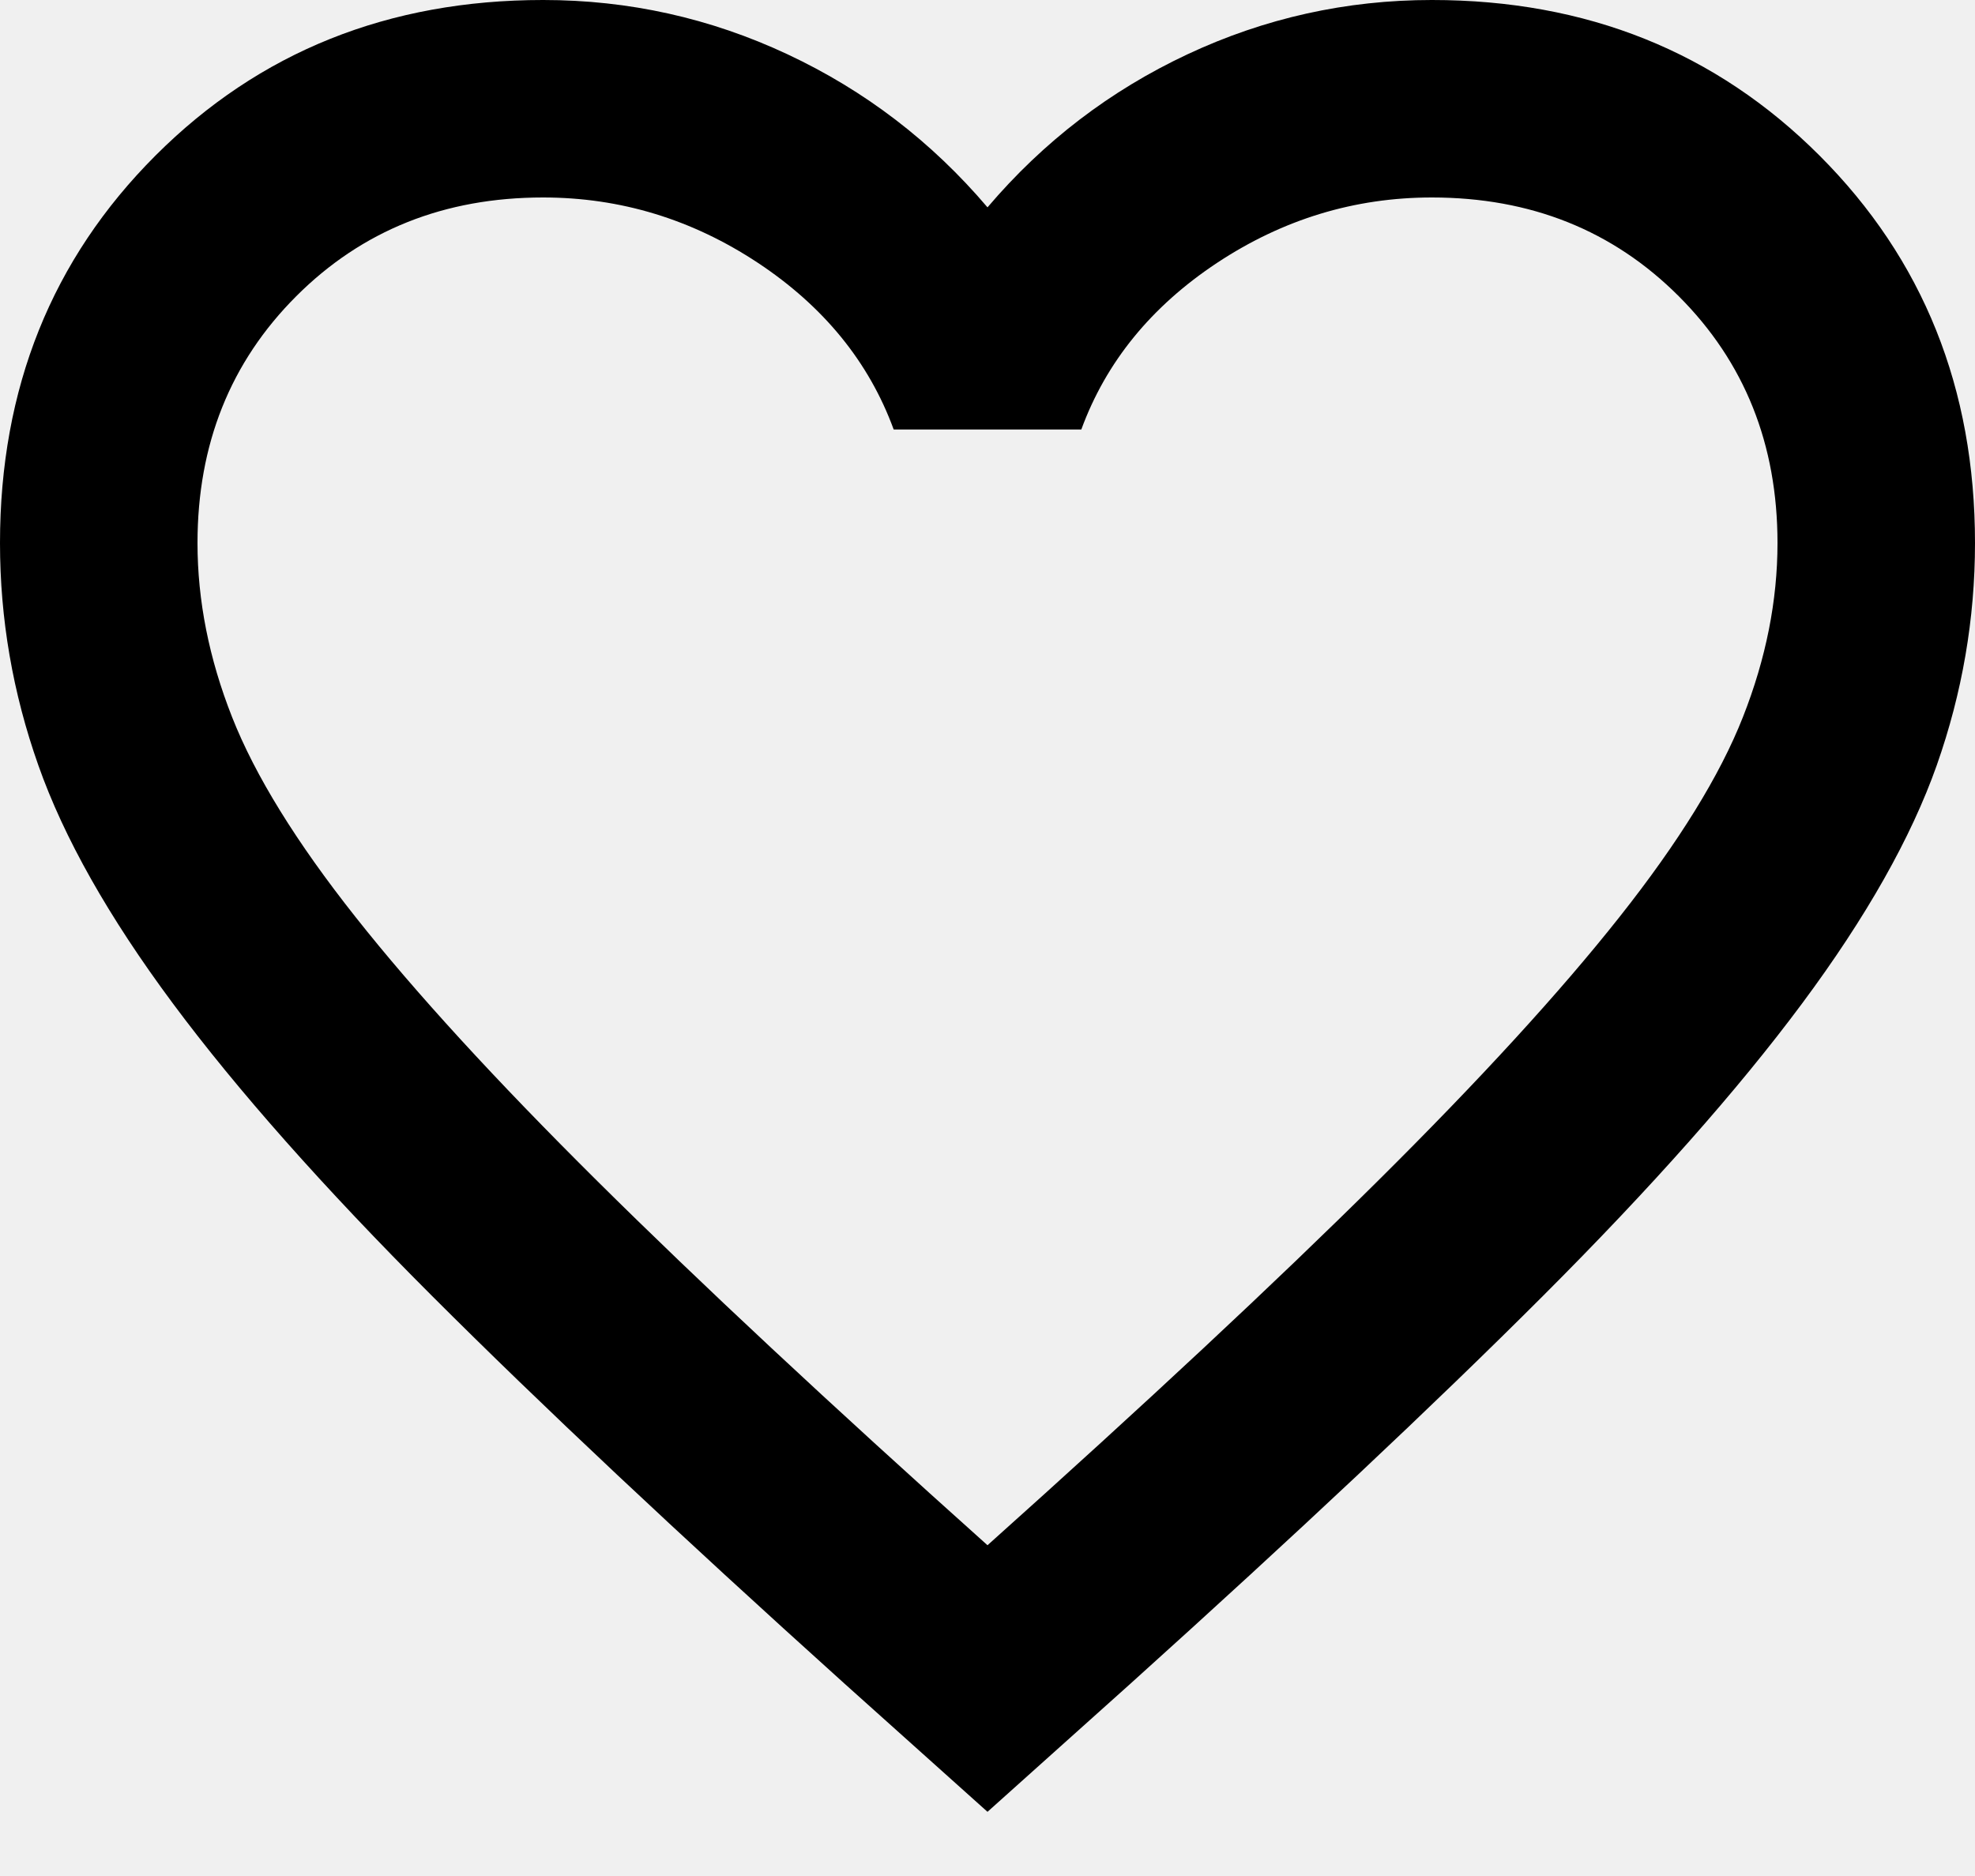
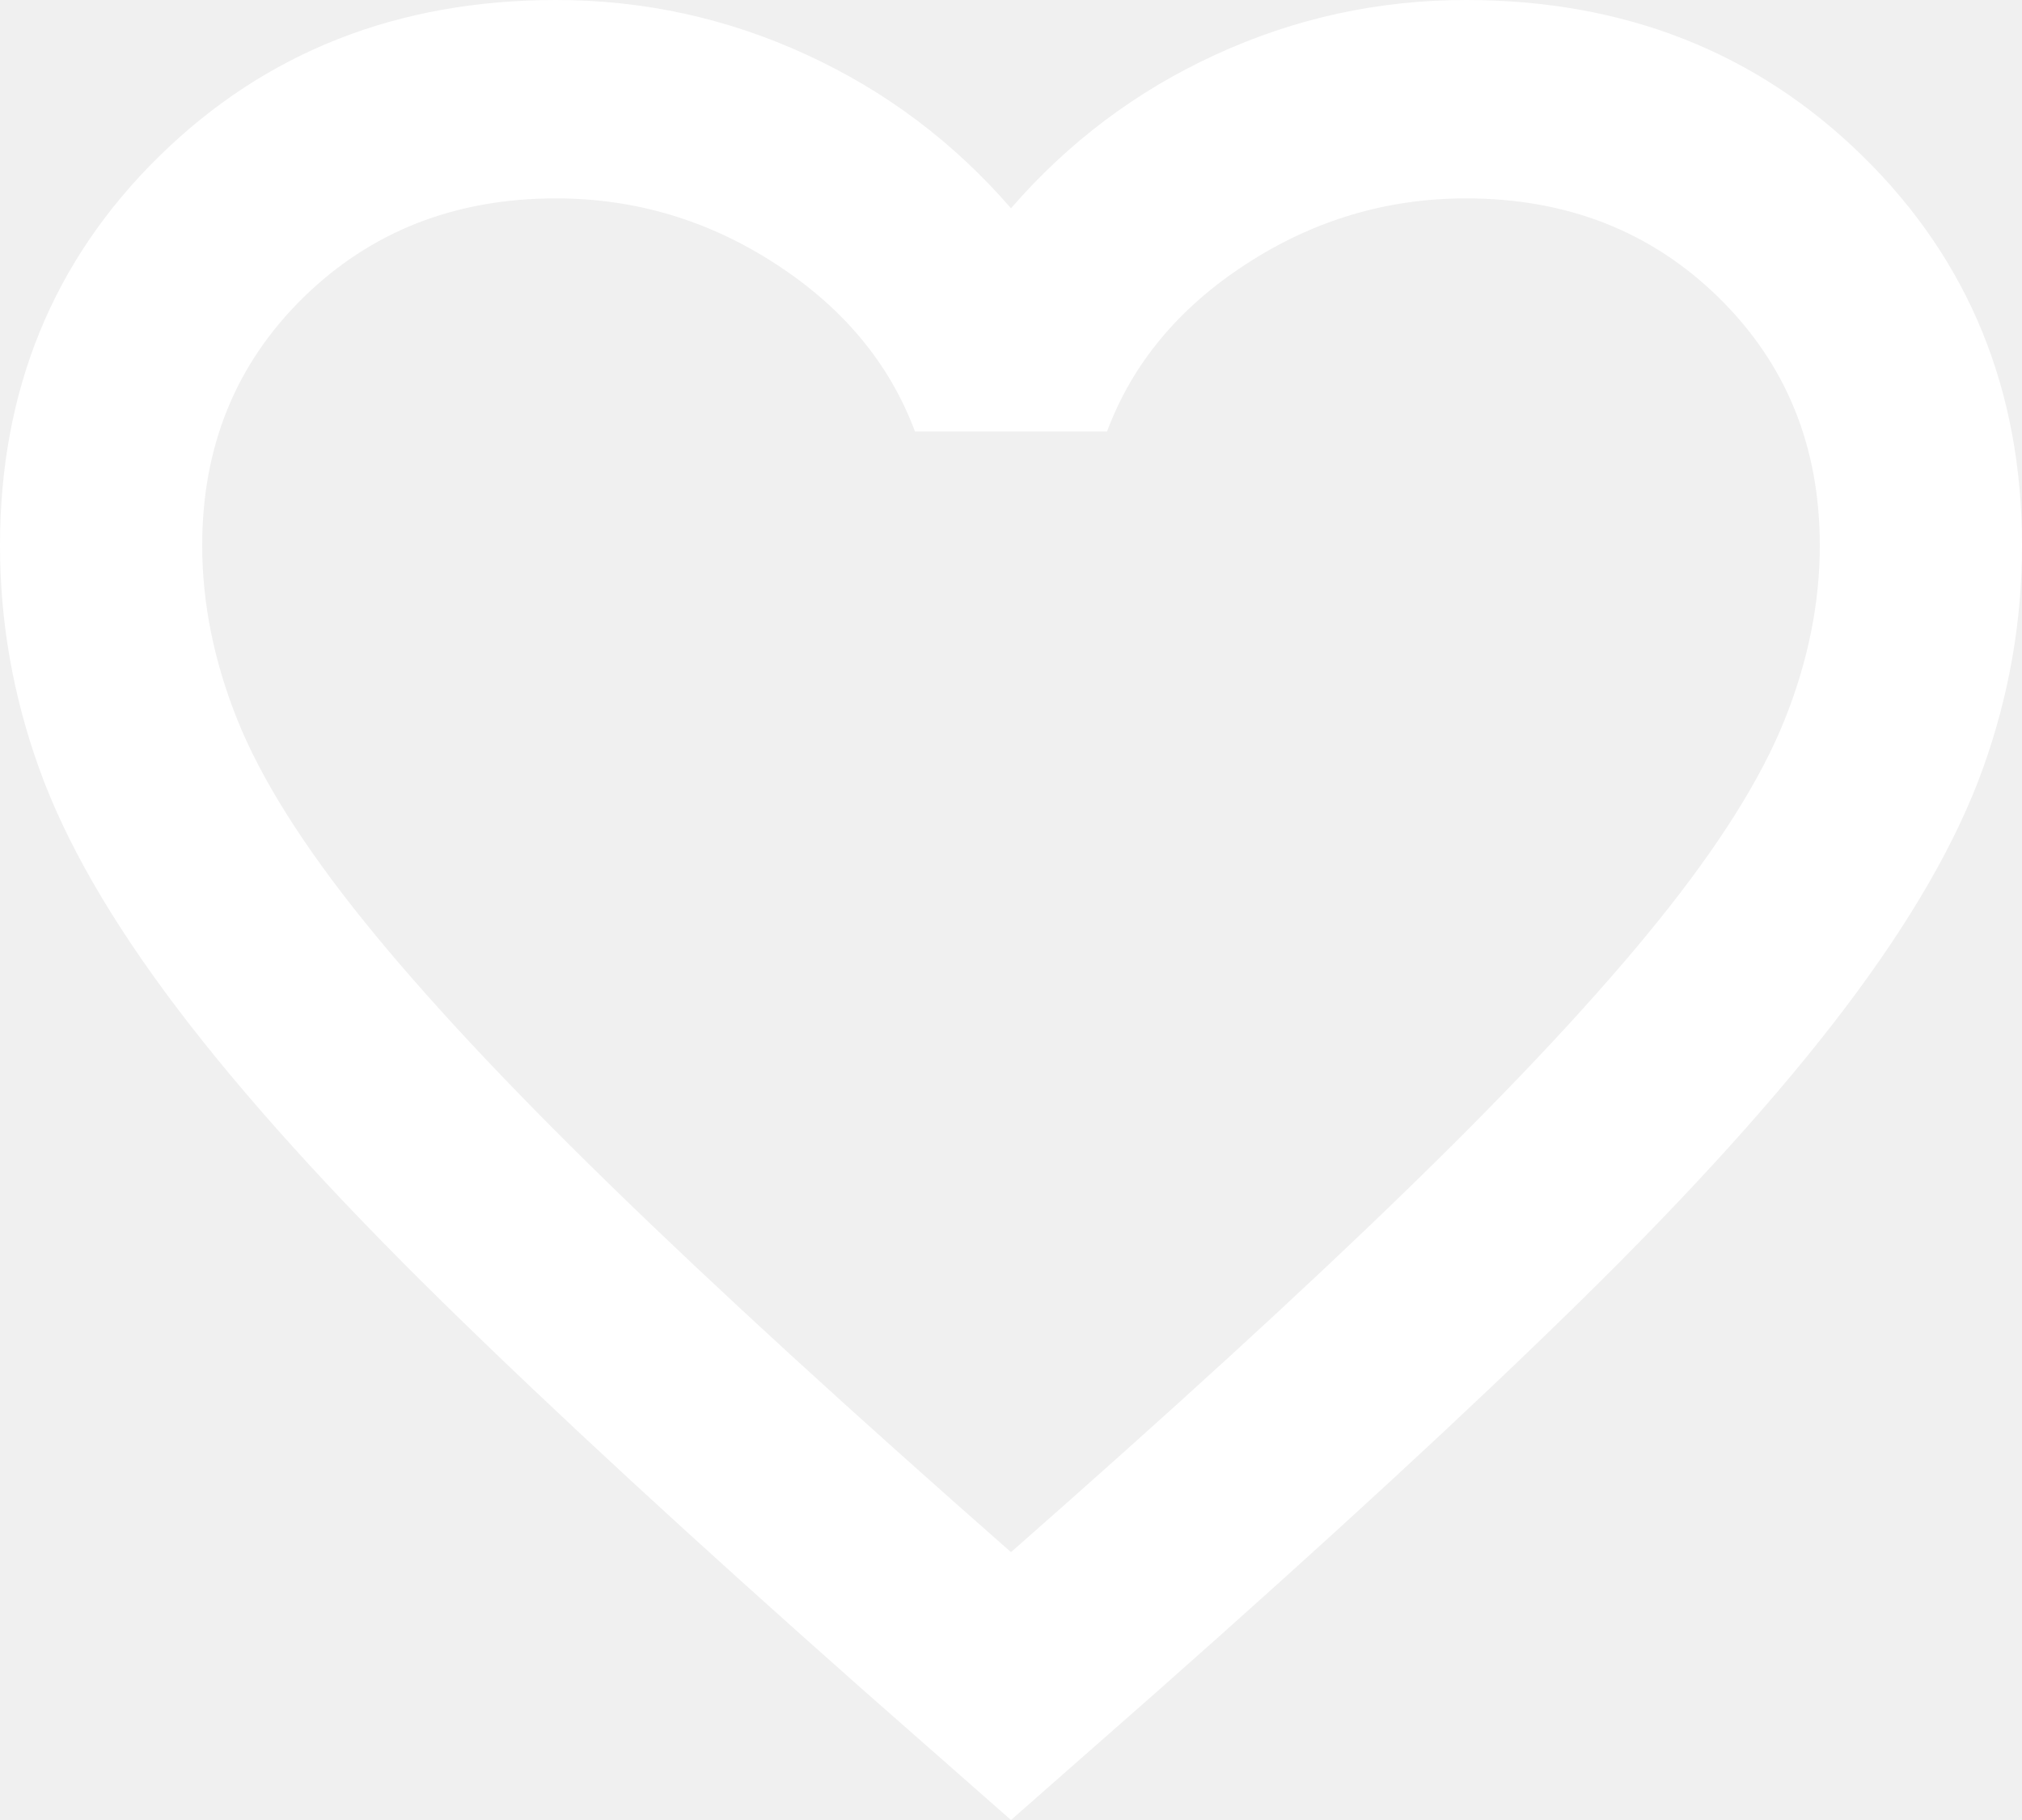
- <svg xmlns="http://www.w3.org/2000/svg" width="20" height="19" viewBox="0 0 20 19" fill="none">
-   <path d="M10 18.35L8.55 17.05C6.867 15.533 5.475 14.225 4.375 13.125C3.275 12.025 2.4 11.037 1.75 10.162C1.1 9.287 0.646 8.483 0.388 7.75C0.129 7.017 0 6.267 0 5.5C0 3.933 0.525 2.625 1.575 1.575C2.625 0.525 3.933 -3.05176e-05 5.5 -3.05176e-05C6.367 -3.05176e-05 7.192 0.183 7.975 0.55C8.758 0.917 9.433 1.433 10 2.1C10.567 1.433 11.242 0.917 12.025 0.55C12.808 0.183 13.633 -3.05176e-05 14.5 -3.05176e-05C16.067 -3.05176e-05 17.375 0.525 18.425 1.575C19.475 2.625 20 3.933 20 5.5C20 6.267 19.871 7.017 19.613 7.75C19.354 8.483 18.9 9.287 18.25 10.162C17.6 11.037 16.725 12.025 15.625 13.125C14.525 14.225 13.133 15.533 11.45 17.05L10 18.35ZM10 15.65C11.6 14.217 12.917 12.988 13.95 11.963C14.983 10.938 15.8 10.046 16.4 9.287C17 8.529 17.417 7.854 17.65 7.262C17.883 6.671 18 6.083 18 5.5C18 4.5 17.667 3.667 17 3C16.333 2.333 15.5 2 14.5 2C13.717 2 12.992 2.221 12.325 2.662C11.658 3.104 11.2 3.667 10.95 4.35H9.05C8.8 3.667 8.342 3.104 7.675 2.662C7.008 2.221 6.283 2 5.5 2C4.5 2 3.667 2.333 3 3C2.333 3.667 2 4.5 2 5.5C2 6.083 2.117 6.671 2.35 7.262C2.583 7.854 3 8.529 3.6 9.287C4.2 10.046 5.017 10.938 6.05 11.963C7.083 12.988 8.4 14.217 10 15.65Z" fill="black" />
+ <svg xmlns="http://www.w3.org/2000/svg" width="20" height="18" viewBox="0 0 20 18" fill="none">
+   <path d="M10 18L8.55 16.725C6.867 15.237 5.475 13.954 4.375 12.875C3.275 11.796 2.4 10.827 1.75 9.969C1.1 9.11 0.646 8.322 0.388 7.602C0.129 6.883 0 6.147 0 5.395C0 3.858 0.525 2.575 1.575 1.545C2.625 0.515 3.933 0 5.5 0C6.367 0 7.192 0.18 7.975 0.54C8.758 0.899 9.433 1.406 10 2.06C10.567 1.406 11.242 0.899 12.025 0.54C12.808 0.18 13.633 0 14.5 0C16.067 0 17.375 0.515 18.425 1.545C19.475 2.575 20 3.858 20 5.395C20 6.147 19.871 6.883 19.613 7.602C19.354 8.322 18.9 9.11 18.25 9.969C17.6 10.827 16.725 11.796 15.625 12.875C14.525 13.954 13.133 15.237 11.45 16.725L10 18ZM10 15.351C11.6 13.945 12.917 12.74 13.95 11.734C14.983 10.729 15.8 9.854 16.4 9.11C17 8.366 17.417 7.704 17.65 7.124C17.883 6.544 18 5.967 18 5.395C18 4.414 17.667 3.597 17 2.943C16.333 2.289 15.5 1.962 14.5 1.962C13.717 1.962 12.992 2.178 12.325 2.612C11.658 3.045 11.2 3.597 10.95 4.267H9.05C8.8 3.597 8.342 3.045 7.675 2.612C7.008 2.178 6.283 1.962 5.5 1.962C4.5 1.962 3.667 2.289 3 2.943C2.333 3.597 2 4.414 2 5.395C2 5.967 2.117 6.544 2.35 7.124C2.583 7.704 3 8.366 3.6 9.11C4.2 9.854 5.017 10.729 6.05 11.734C7.083 12.74 8.4 13.945 10 15.351Z" fill="white" />
</svg>
